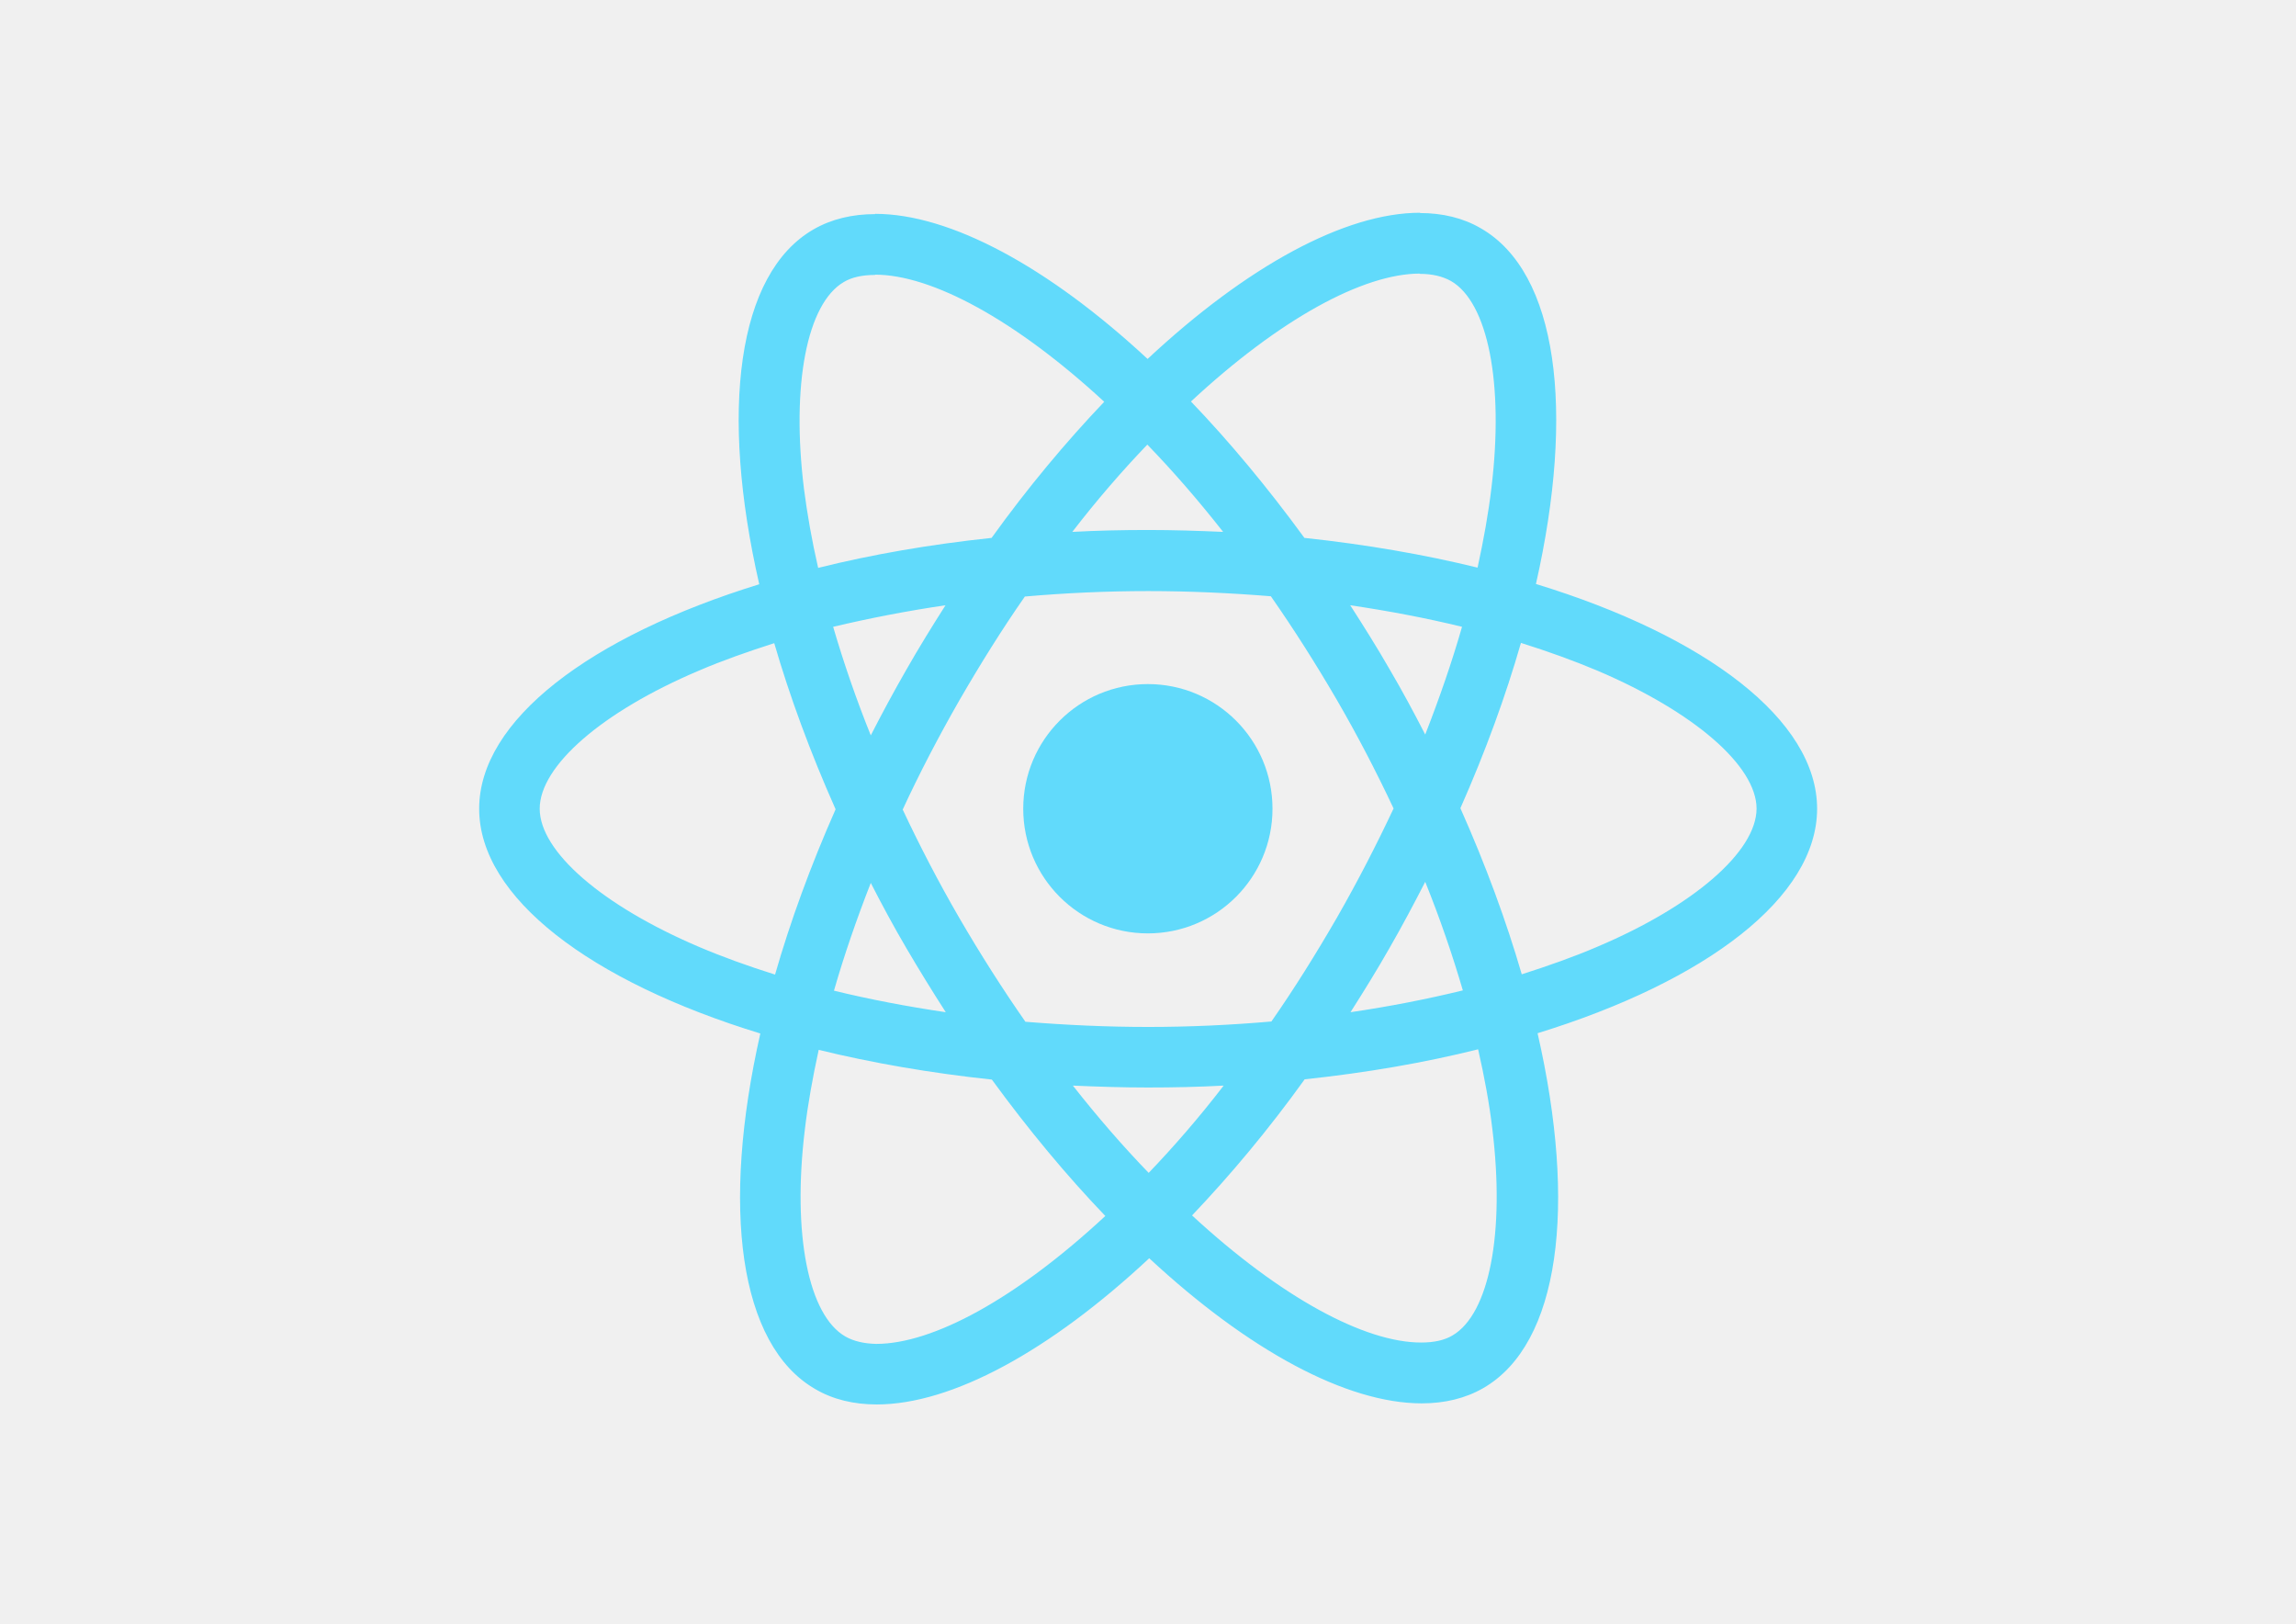
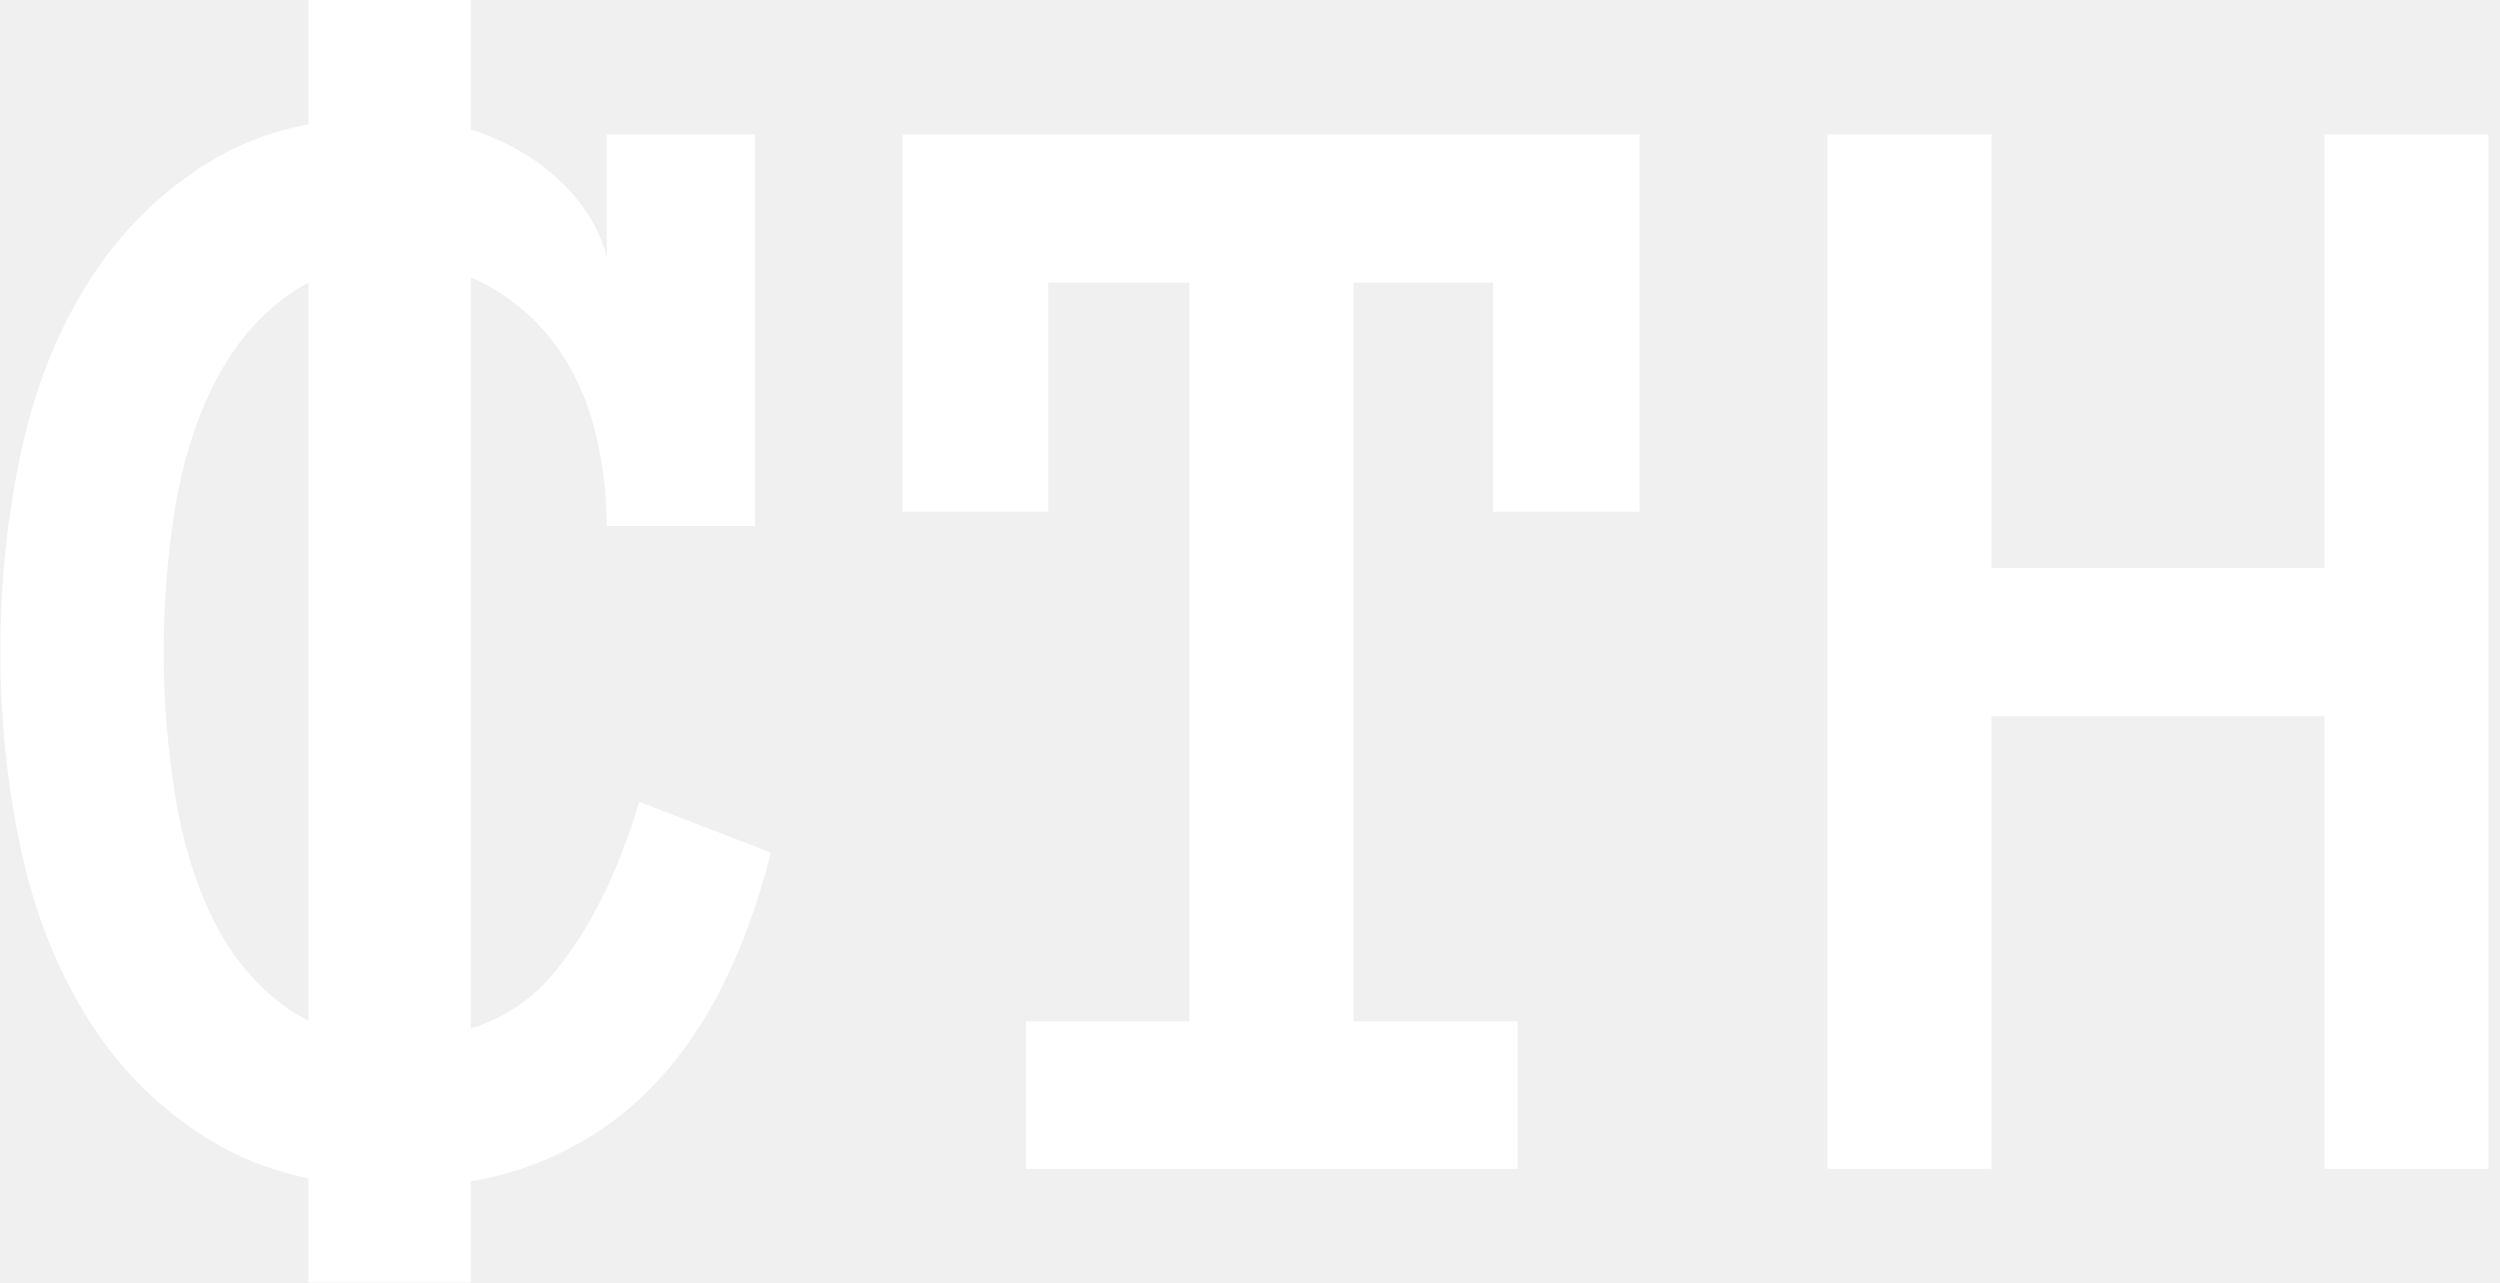
- <svg xmlns="http://www.w3.org/2000/svg" viewBox="0 0 841.9 595.3">
-   <g fill="#61DAFB">
-     <path d="M666.3 296.5c0-32.5-40.7-63.3-103.1-82.4 14.4-63.6 8-114.2-20.2-130.4-6.5-3.8-14.1-5.6-22.4-5.6v22.3c4.6 0 8.3.9 11.4 2.6 13.6 7.8 19.5 37.5 14.9 75.7-1.1 9.4-2.9 19.3-5.1 29.4-19.6-4.8-41-8.5-63.5-10.9-13.5-18.5-27.5-35.3-41.6-50 32.6-30.3 63.2-46.9 84-46.9V78c-27.5 0-63.5 19.6-99.9 53.6-36.4-33.8-72.4-53.2-99.9-53.2v22.3c20.7 0 51.4 16.5 84 46.6-14 14.7-28 31.4-41.3 49.9-22.6 2.4-44 6.1-63.6 11-2.3-10-4-19.7-5.2-29-4.7-38.2 1.1-67.9 14.6-75.8 3-1.8 6.9-2.6 11.5-2.6V78.5c-8.4 0-16 1.8-22.6 5.6-28.1 16.2-34.4 66.7-19.9 130.1-62.2 19.2-102.7 49.9-102.7 82.3 0 32.5 40.7 63.3 103.1 82.4-14.4 63.6-8 114.2 20.2 130.4 6.5 3.8 14.1 5.6 22.5 5.6 27.5 0 63.5-19.6 99.9-53.6 36.4 33.8 72.4 53.2 99.9 53.2 8.4 0 16-1.8 22.6-5.6 28.1-16.2 34.4-66.7 19.9-130.1 62-19.1 102.5-49.9 102.5-82.3zm-130.2-66.7c-3.7 12.9-8.3 26.2-13.5 39.5-4.1-8-8.4-16-13.1-24-4.6-8-9.5-15.8-14.4-23.4 14.2 2.1 27.9 4.7 41 7.9zm-45.8 106.5c-7.8 13.5-15.8 26.3-24.1 38.2-14.9 1.3-30 2-45.2 2-15.1 0-30.2-.7-45-1.9-8.3-11.9-16.4-24.6-24.2-38-7.6-13.1-14.5-26.4-20.8-39.8 6.2-13.4 13.2-26.8 20.7-39.9 7.8-13.5 15.8-26.3 24.1-38.2 14.9-1.3 30-2 45.2-2 15.1 0 30.2.7 45 1.9 8.3 11.9 16.4 24.6 24.2 38 7.6 13.1 14.5 26.4 20.8 39.8-6.3 13.4-13.2 26.8-20.7 39.9zm32.3-13c5.4 13.4 10 26.8 13.8 39.8-13.1 3.2-26.9 5.9-41.2 8 4.9-7.7 9.8-15.6 14.4-23.7 4.6-8 8.9-16.1 13-24.1zM421.2 430c-9.3-9.6-18.6-20.3-27.8-32 9 .4 18.2.7 27.5.7 9.4 0 18.7-.2 27.8-.7-9 11.7-18.3 22.4-27.5 32zm-74.4-58.9c-14.2-2.1-27.9-4.7-41-7.9 3.7-12.9 8.3-26.2 13.5-39.5 4.1 8 8.4 16 13.1 24 4.7 8 9.5 15.8 14.4 23.4zM420.7 163c9.3 9.6 18.6 20.3 27.8 32-9-.4-18.2-.7-27.5-.7-9.4 0-18.7.2-27.8.7 9-11.7 18.3-22.4 27.5-32zm-74 58.9c-4.9 7.7-9.8 15.6-14.4 23.7-4.6 8-8.9 16-13 24-5.4-13.4-10-26.8-13.8-39.8 13.1-3.1 26.9-5.8 41.2-7.9zm-90.5 125.2c-35.4-15.1-58.3-34.9-58.3-50.6 0-15.7 22.9-35.6 58.3-50.6 8.6-3.7 18-7 27.7-10.1 5.7 19.6 13.2 40 22.5 60.9-9.2 20.8-16.6 41.1-22.2 60.6-9.9-3.1-19.3-6.5-28-10.2zM310 490c-13.6-7.8-19.5-37.5-14.9-75.7 1.1-9.4 2.9-19.3 5.1-29.4 19.6 4.8 41 8.5 63.5 10.9 13.5 18.5 27.5 35.3 41.6 50-32.6 30.3-63.2 46.9-84 46.9-4.5-.1-8.3-1-11.3-2.7zm237.2-76.2c4.7 38.2-1.1 67.9-14.6 75.8-3 1.8-6.9 2.6-11.5 2.6-20.7 0-51.4-16.5-84-46.6 14-14.7 28-31.4 41.3-49.9 22.6-2.4 44-6.1 63.6-11 2.3 10.1 4.1 19.8 5.2 29.1zm38.5-66.7c-8.6 3.7-18 7-27.7 10.1-5.7-19.6-13.2-40-22.5-60.9 9.2-20.8 16.6-41.1 22.2-60.6 9.9 3.1 19.3 6.5 28.1 10.2 35.4 15.1 58.3 34.9 58.3 50.6-.1 15.7-23 35.6-58.4 50.6zM320.8 78.4z" />
-     <circle cx="420.9" cy="296.5" r="45.7" />
-     <path d="M520.5 78.1z" />
+ <svg xmlns="http://www.w3.org/2000/svg" width="154px" height="79px" viewBox="0 0 154 79" version="1.1">
+   <g id="Page-1" stroke="none" stroke-width="1" fill="none" fill-rule="evenodd">
+     <g id="logo" fill="#FFFFFF" fill-rule="nonzero">
+       <g id="CTH" transform="translate(0, 7)">
+         <path d="M24.486,66.123 C27.709,66.123 30.565,65.635 33.056,64.658 C35.546,63.682 37.727,62.298 39.599,60.508 C41.47,58.717 43.057,56.553 44.359,54.014 C45.661,51.475 46.703,48.643 47.484,45.518 L47.484,45.518 L39.379,42.393 C38.044,46.852 36.262,50.4 34.032,53.037 C31.802,55.674 28.62,56.992 24.486,56.992 C21.622,56.992 19.262,56.292 17.406,54.893 C15.551,53.493 14.086,51.662 13.012,49.399 C11.938,47.137 11.181,44.574 10.741,41.709 C10.302,38.844 10.082,35.98 10.082,33.115 C10.082,30.251 10.302,27.402 10.741,24.57 C11.181,21.738 11.954,19.183 13.061,16.904 C14.167,14.626 15.632,12.786 17.455,11.387 C19.278,9.987 21.622,9.287 24.486,9.287 C26.7,9.287 28.62,9.759 30.248,10.703 C31.876,11.647 33.227,12.868 34.301,14.365 C35.375,15.863 36.156,17.58 36.645,19.517 C37.133,21.453 37.377,23.415 37.377,25.4 L37.377,25.4 L46.508,25.4 L46.508,1.279 L37.377,1.279 L37.377,8.799 C36.986,7.399 36.327,6.162 35.399,5.088 C34.472,4.014 33.389,3.11 32.152,2.378 C30.915,1.646 29.581,1.1 28.148,0.742 C26.716,0.384 25.3,0.205 23.9,0.205 C19.571,0.205 15.909,1.125 12.914,2.964 C9.919,4.803 7.453,7.236 5.517,10.264 C3.58,13.291 2.18,16.79 1.317,20.762 C0.455,24.733 0.023,28.851 0.023,33.115 C0.023,37.38 0.455,41.489 1.317,45.444 C2.18,49.399 3.596,52.915 5.565,55.991 C7.535,59.067 10.066,61.525 13.158,63.364 C16.251,65.203 20.027,66.123 24.486,66.123 Z M93.48,65 L93.48,55.918 L83.373,55.918 L83.373,10.41 L91.967,10.41 L91.967,24.521 L101,24.521 L101,1.279 L55.59,1.279 L55.59,24.521 L64.574,24.521 L64.574,10.41 L73.266,10.41 L73.266,55.918 L63.207,55.918 L63.207,65 L93.48,65 Z M122.68,65 L122.68,37.119 L143.188,37.119 L143.188,65 L153.295,65 L153.295,1.279 L143.188,1.279 L143.188,27.988 L122.68,27.988 L122.68,1.279 L112.572,1.279 L112.572,65 L122.68,65 Z" />
+       </g>
+       <rect id="Rectangle" x="19" y="0" width="10" height="79" />
+     </g>
  </g>
</svg>
